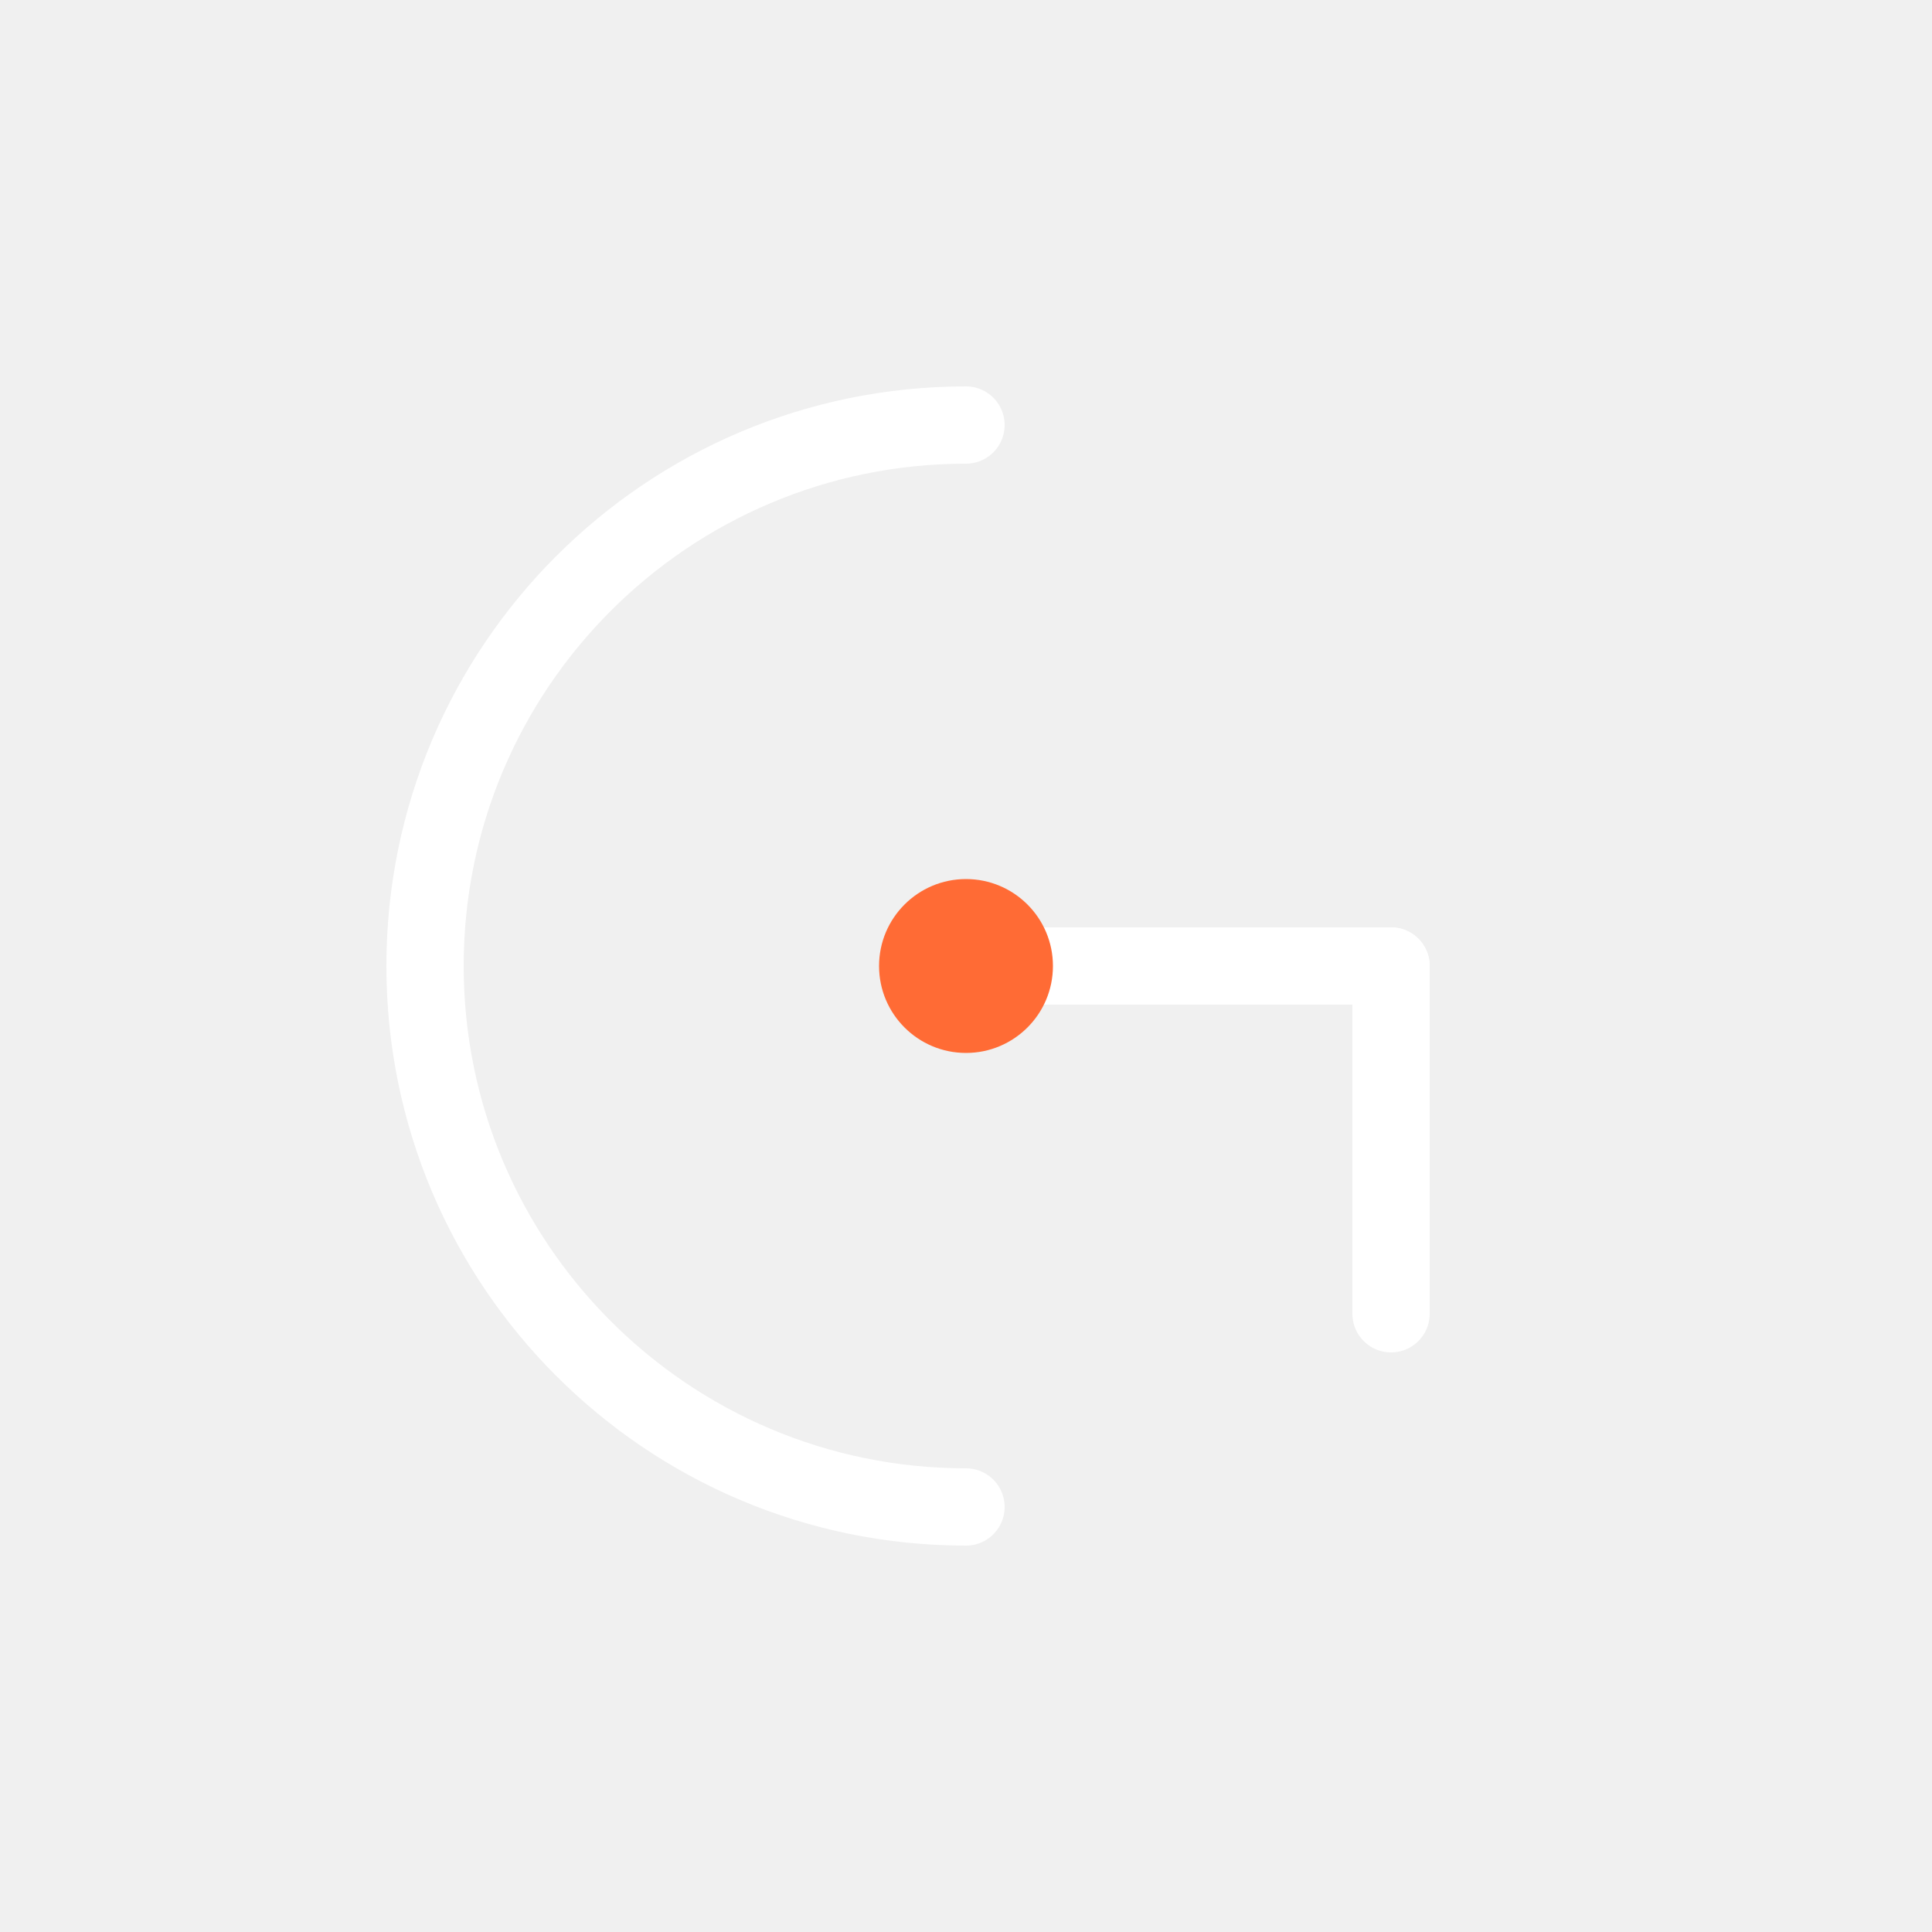
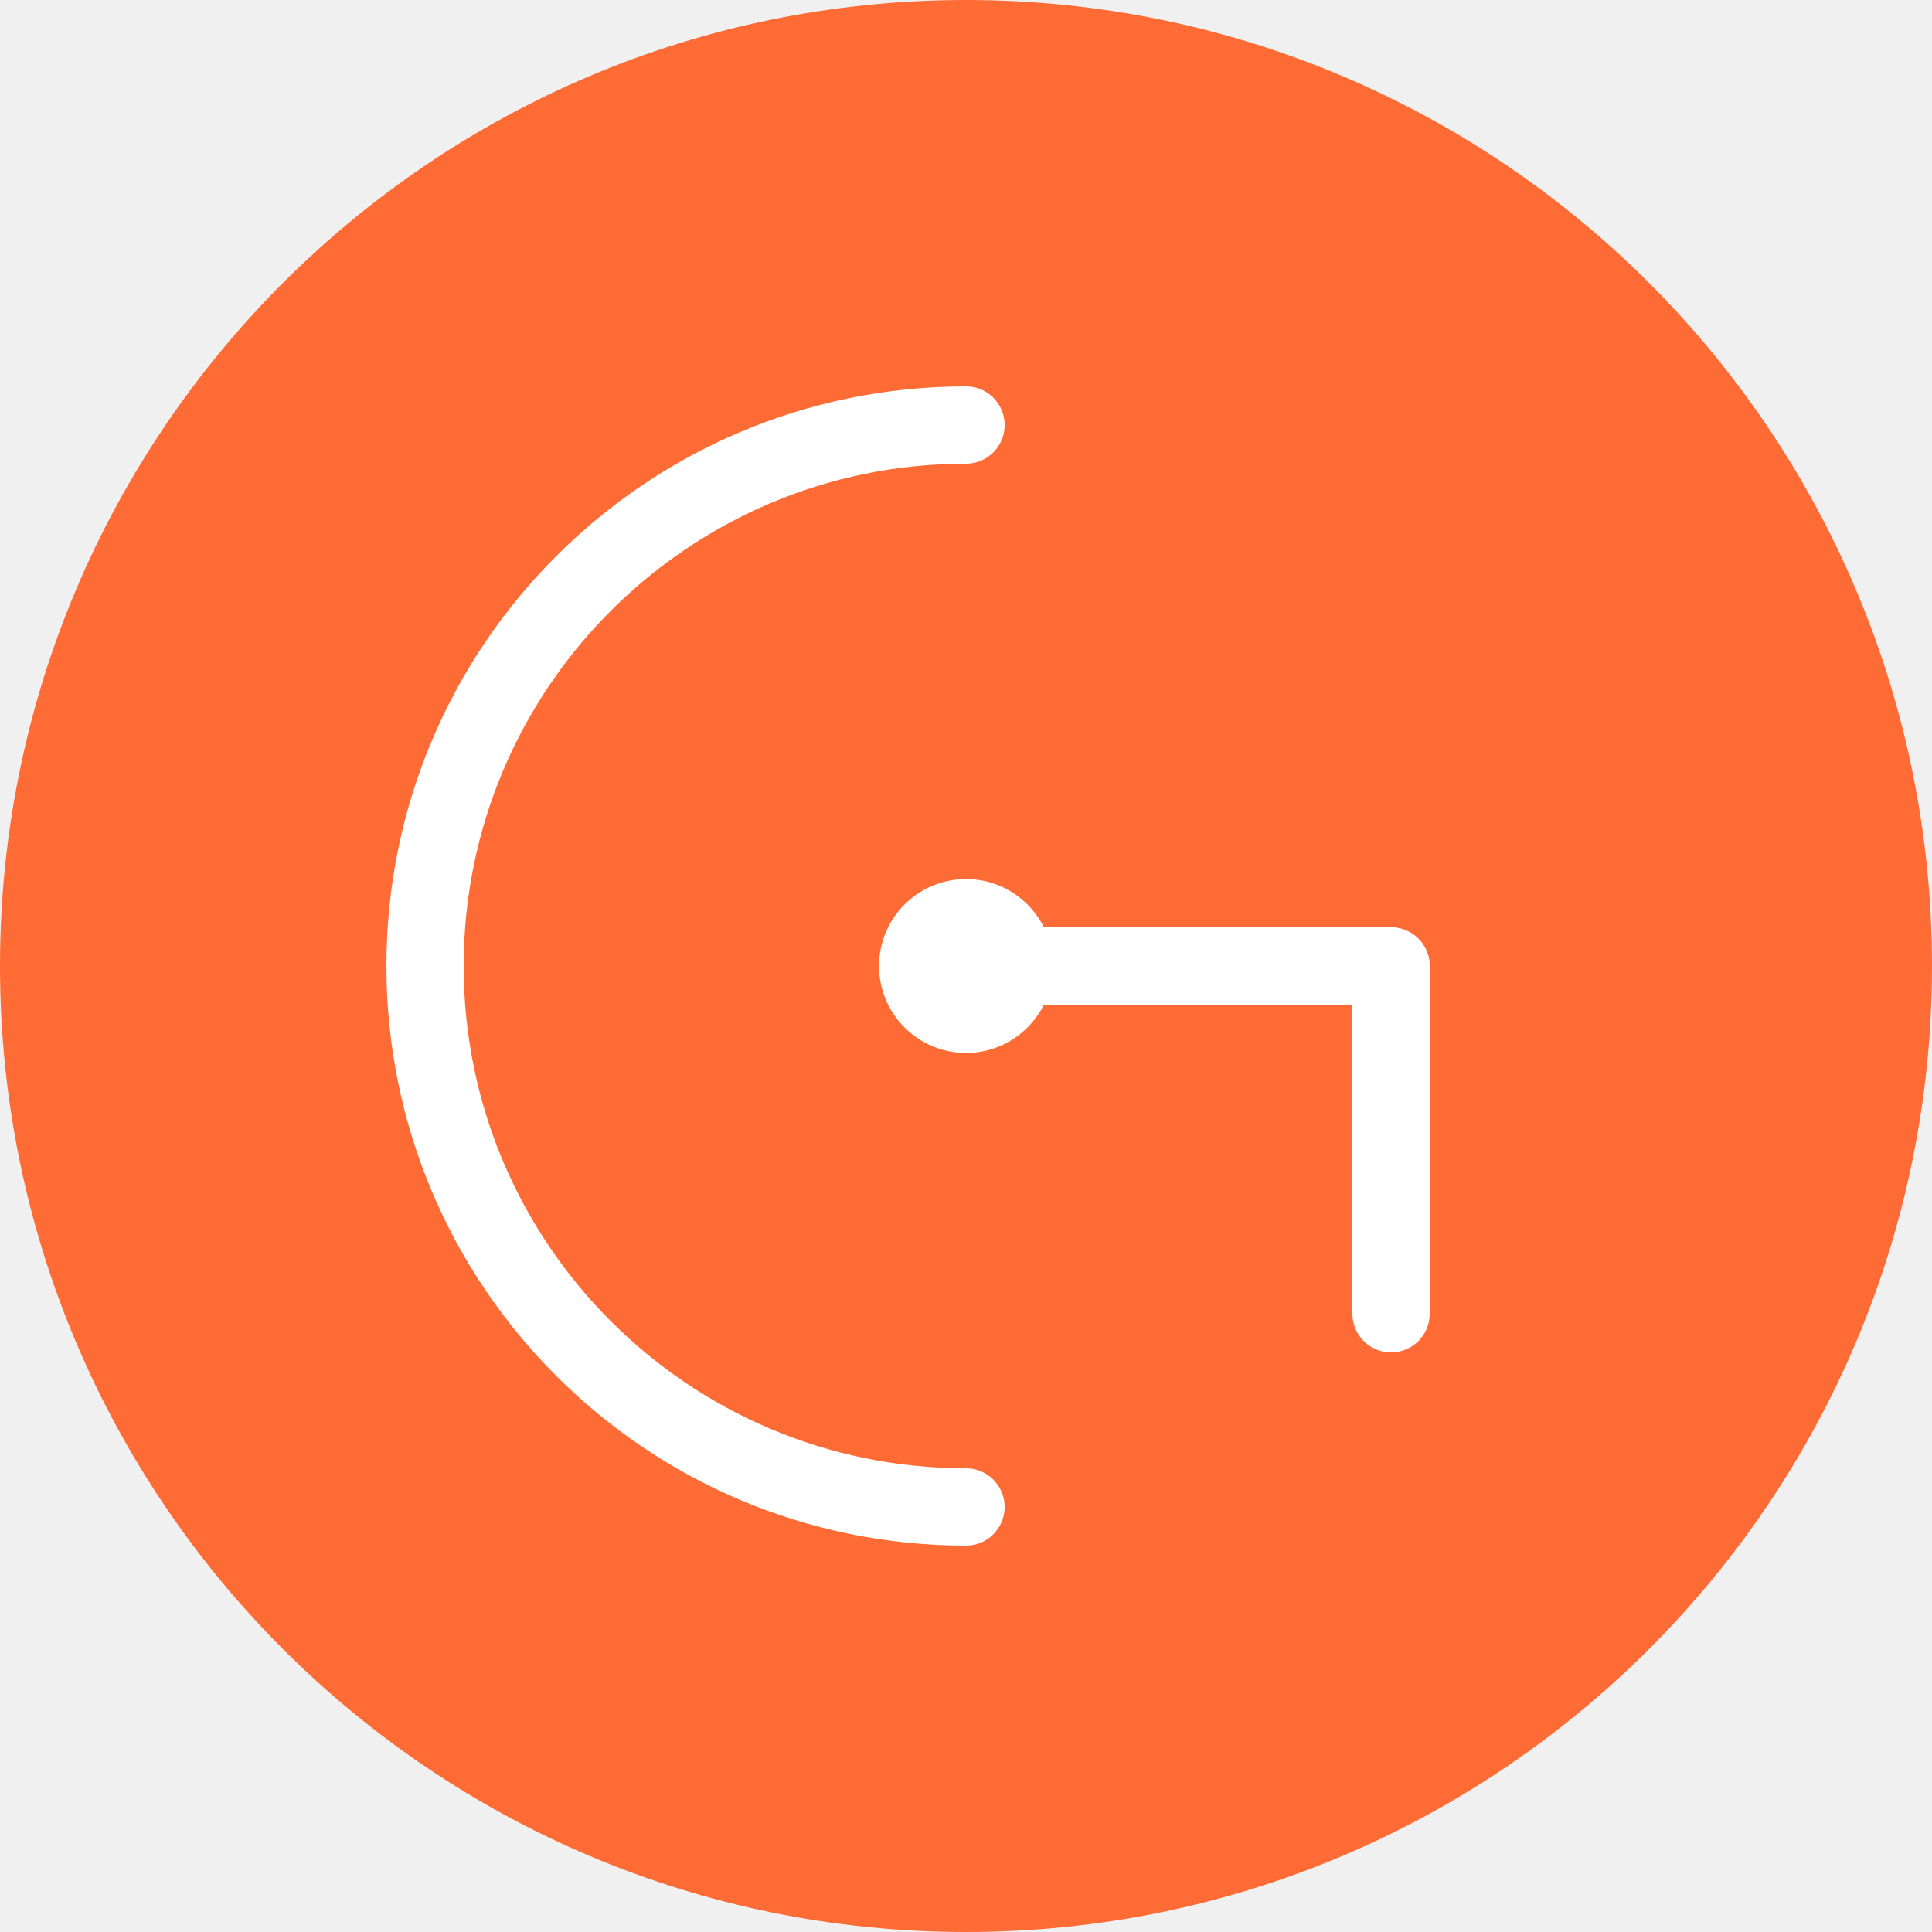
<svg xmlns="http://www.w3.org/2000/svg" width="512" height="512" viewBox="0 0 100 100">
+   <circle cx="50" cy="50" r="50" fill="#ff6b35" />
  <g transform="translate(50, 50)">
    <path d="M 0 -28 A 28 28 0 0 0 0 28" fill="none" stroke="#ffffff" stroke-width="4" stroke-linecap="round" stroke-linejoin="round" />
    <line x1="0" y1="0" x2="22" y2="0" stroke="#ffffff" stroke-width="4" stroke-linecap="round" />
    <line x1="22" y1="0" x2="22" y2="18" stroke="#ffffff" stroke-width="4" stroke-linecap="round" />
-     <circle cx="0" cy="0" r="4.5" fill="#ff6b35" />
+     <circle cx="0" cy="0" r="4.5" fill="#ffffff" />
  </g>
</svg>
